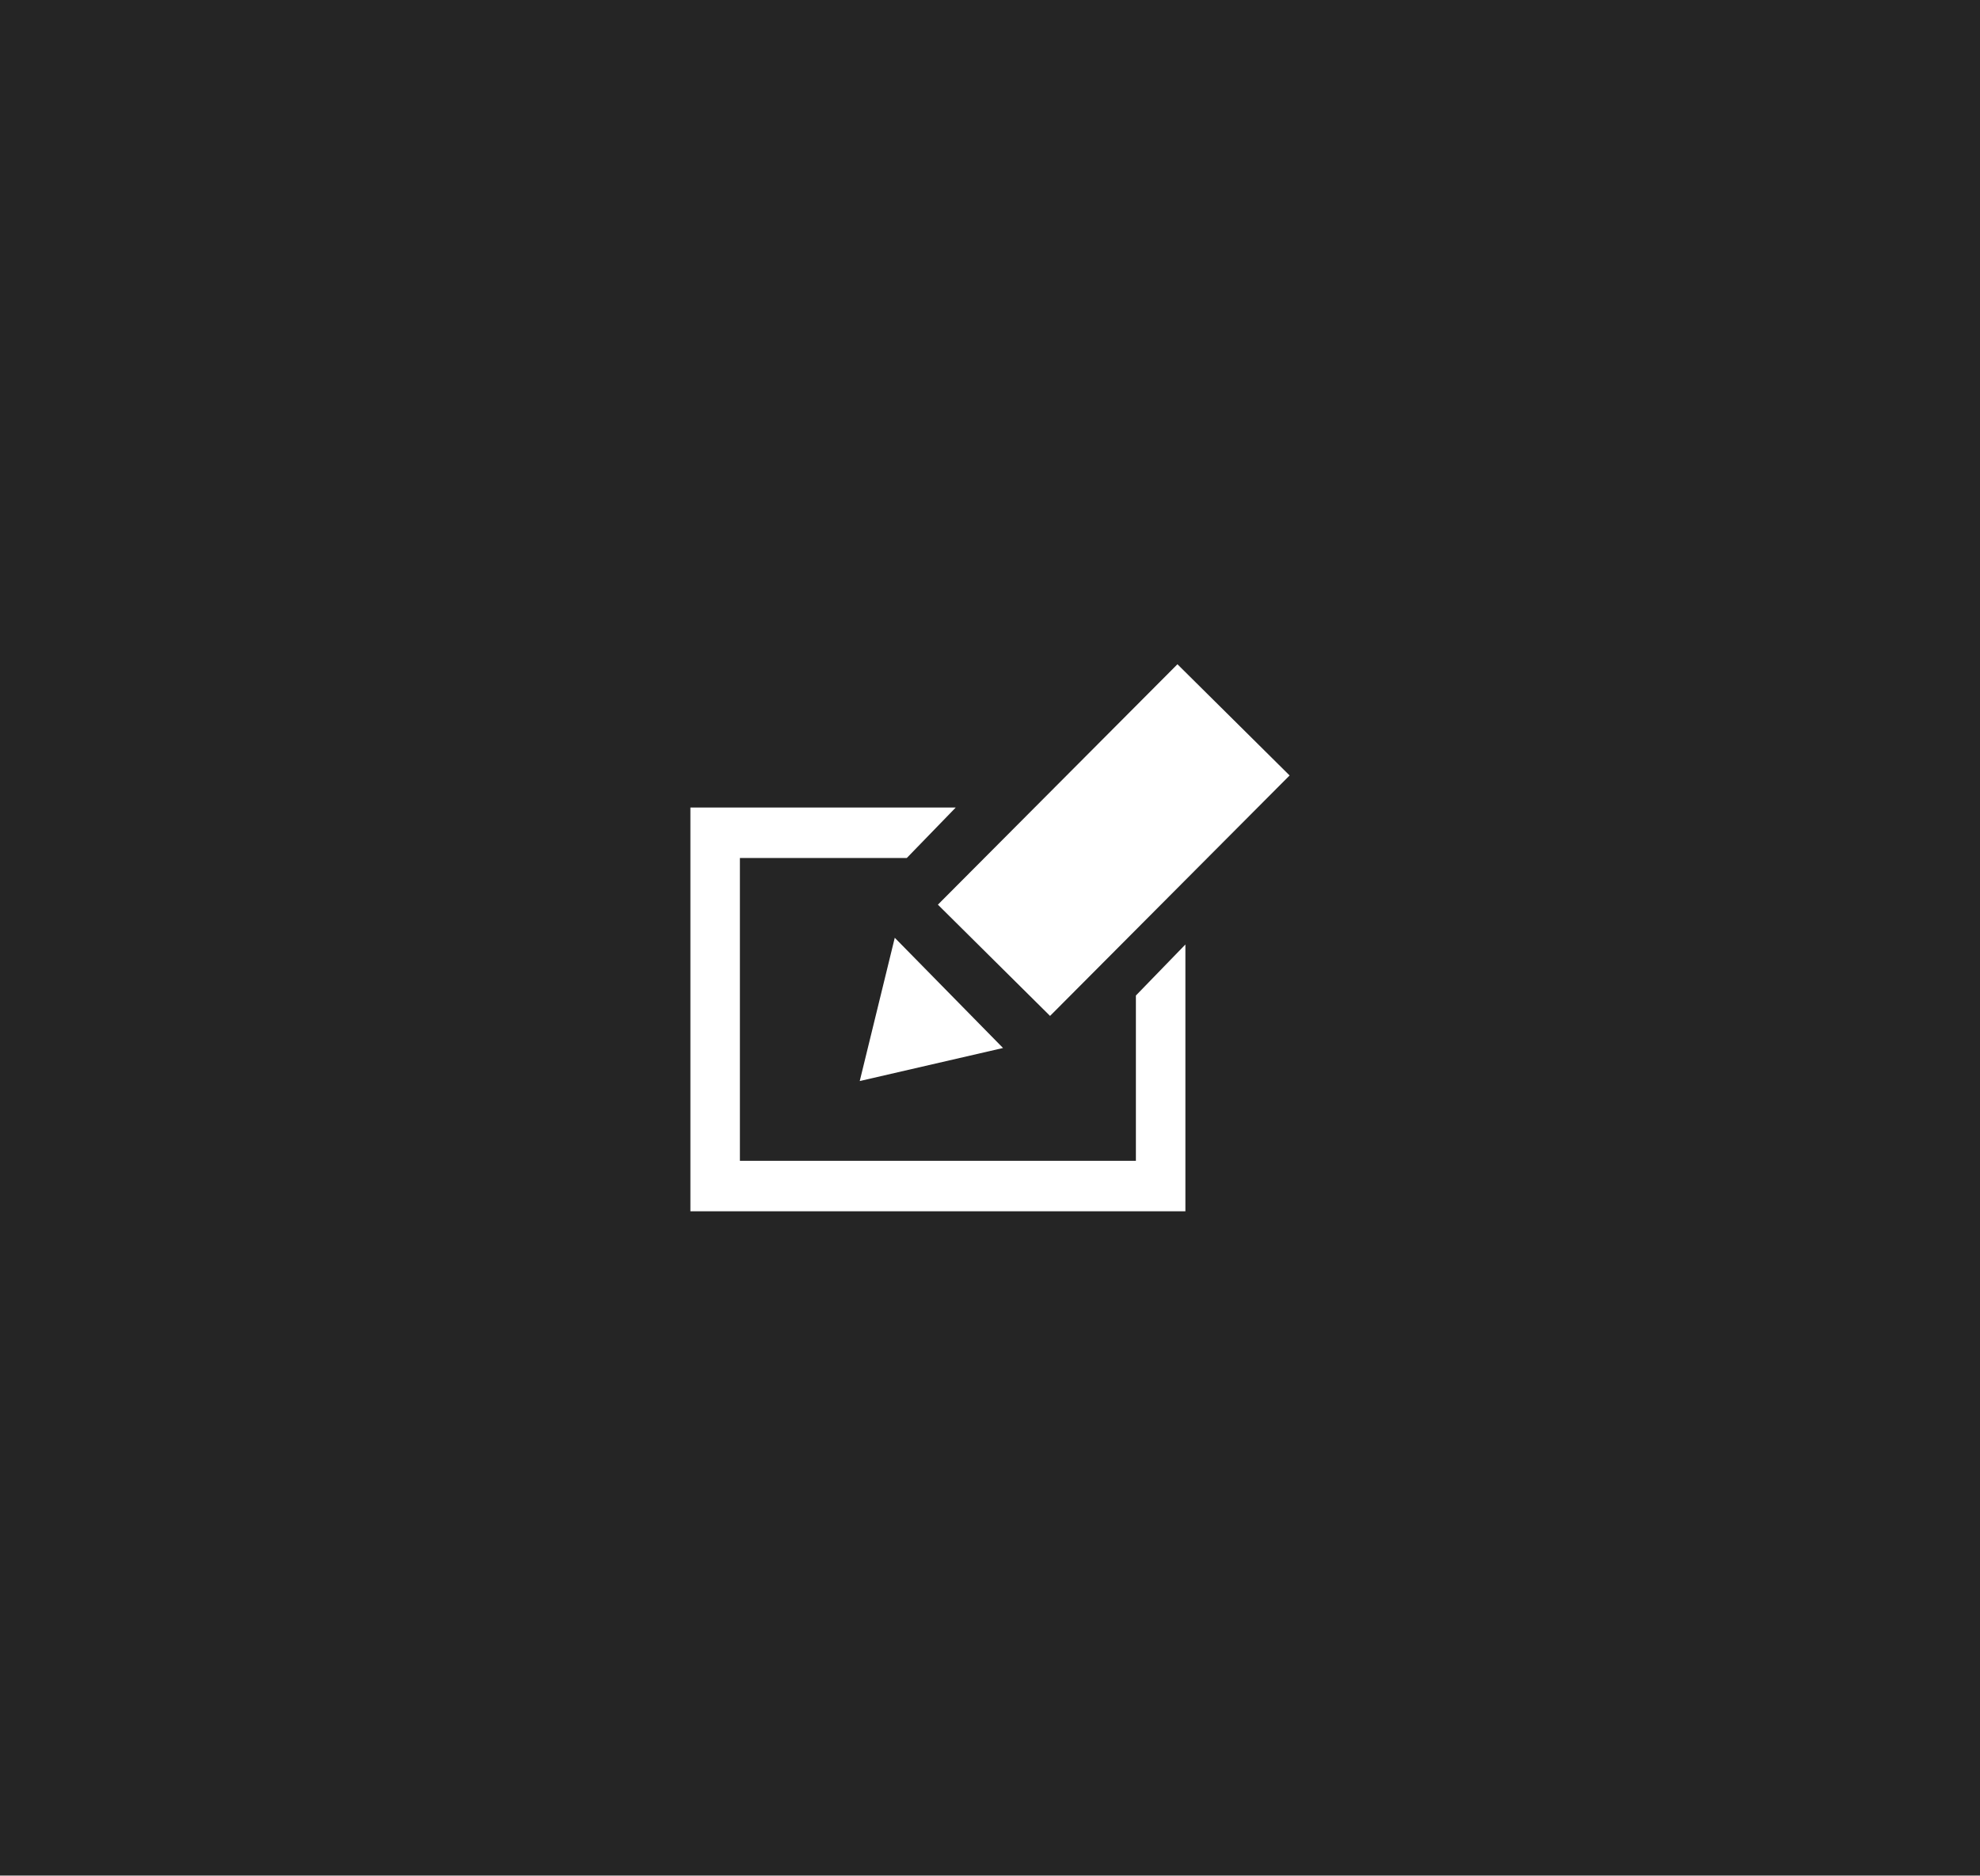
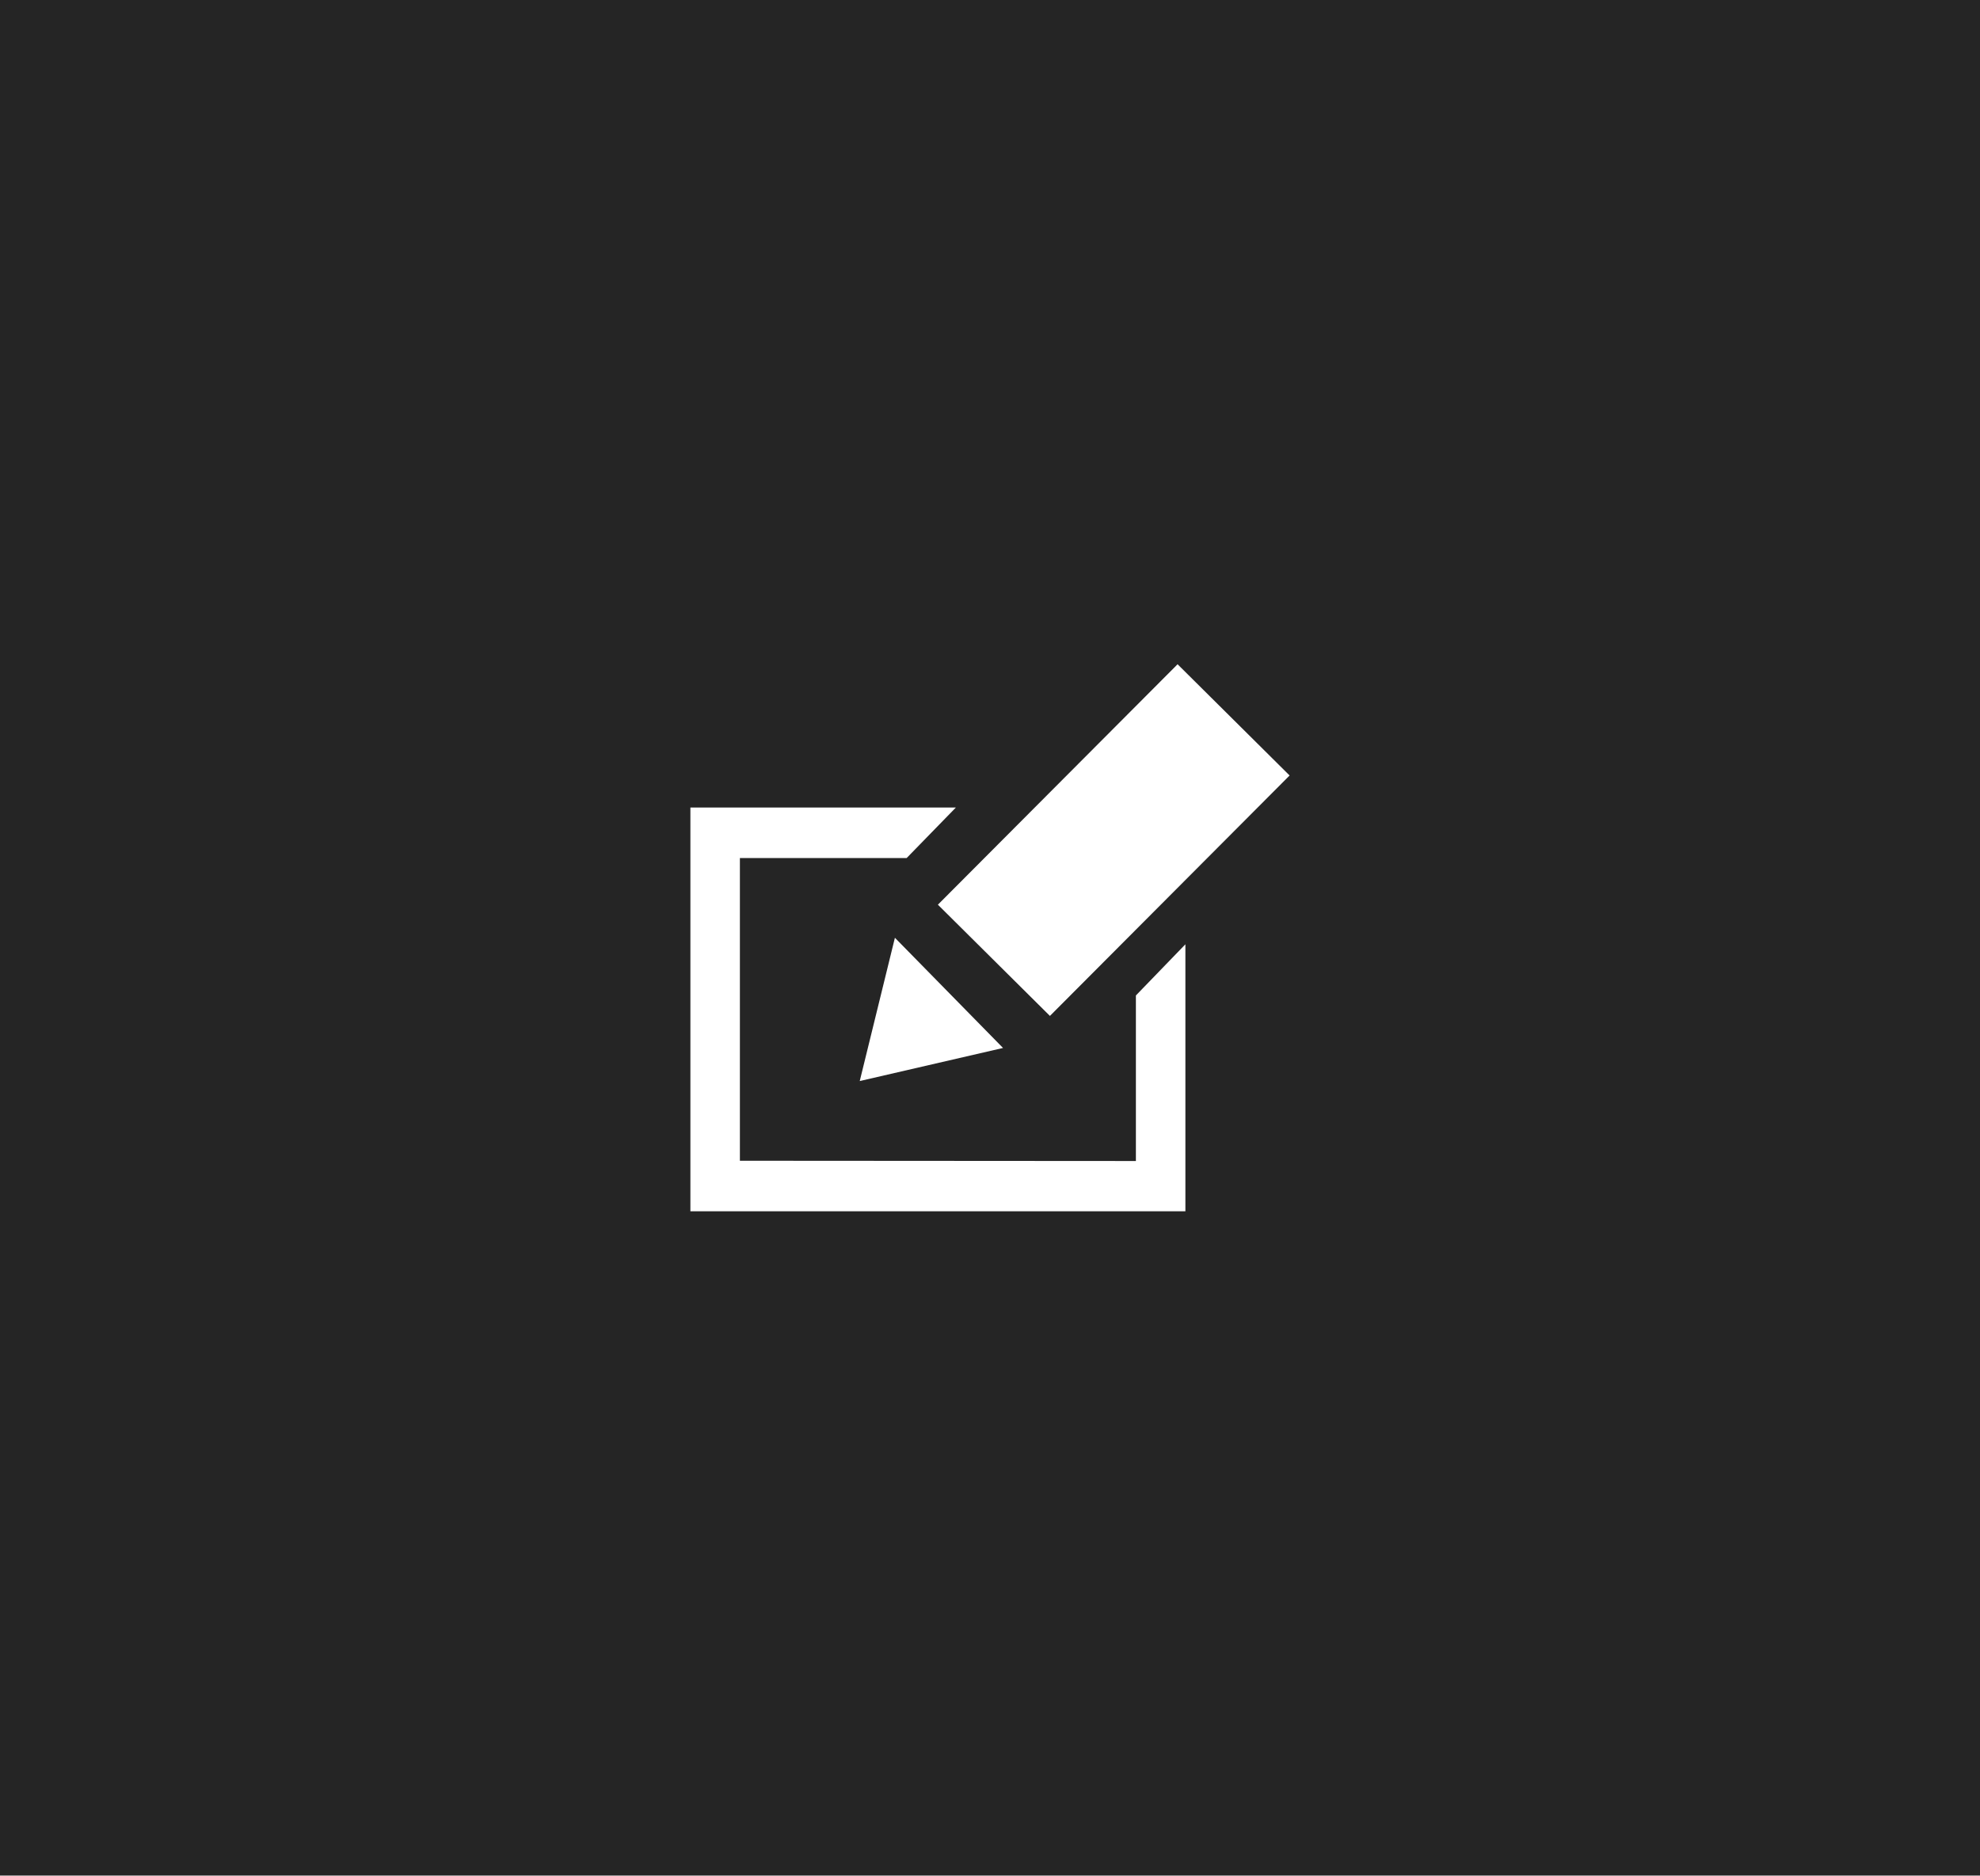
- <svg xmlns="http://www.w3.org/2000/svg" width="152px" height="144px" viewBox="0 0 152 144" version="1.1">
-   <g id="Page-1" stroke="none" stroke-width="1" fill="none" fill-rule="evenodd">
-     <g id="Pixel-2" transform="translate(-36, -4108)">
-       <g id="edit" transform="translate(36, 4108)">
-         <rect id="Rectangle-Copy-9" fill="#252525" x="0" y="0" width="152" height="144" />
-         <path d="M68.689,72 L77,80.463 L66,83 L68.689,72 Z M99,59.538 L80.61,78 L72,69.458 L90.39,51 L99,59.538 Z M87.2,76.434 L87.2,89.125 L56.8,89.125 L56.8,65.875 L69.612,65.875 L73.37,62 L53,62 L53,93 L91,93 L91,72.515 L87.2,76.434 Z" fill="#FFFFFF" fill-rule="nonzero" />
+ <svg xmlns="http://www.w3.org/2000/svg" width="152" height="144">
+   <g fill="none">
+     <g>
+       <g>
+         <path fill="#252525" d="M0 0h152v144H0z" />
+         <path fill="#fff" fill-rule="nonzero" d="M68.7 72l8.3 8.46L66 83l2.7-11zM99 59.54L80.6 78 72 69.46 90.4 51l8.6 8.54zm-11.8 16.9v12.7l-30.4-.02V65.88h12.8L73.38 62H53v31h38V72.5l-3.8 3.93z" />
      </g>
    </g>
  </g>
</svg>
